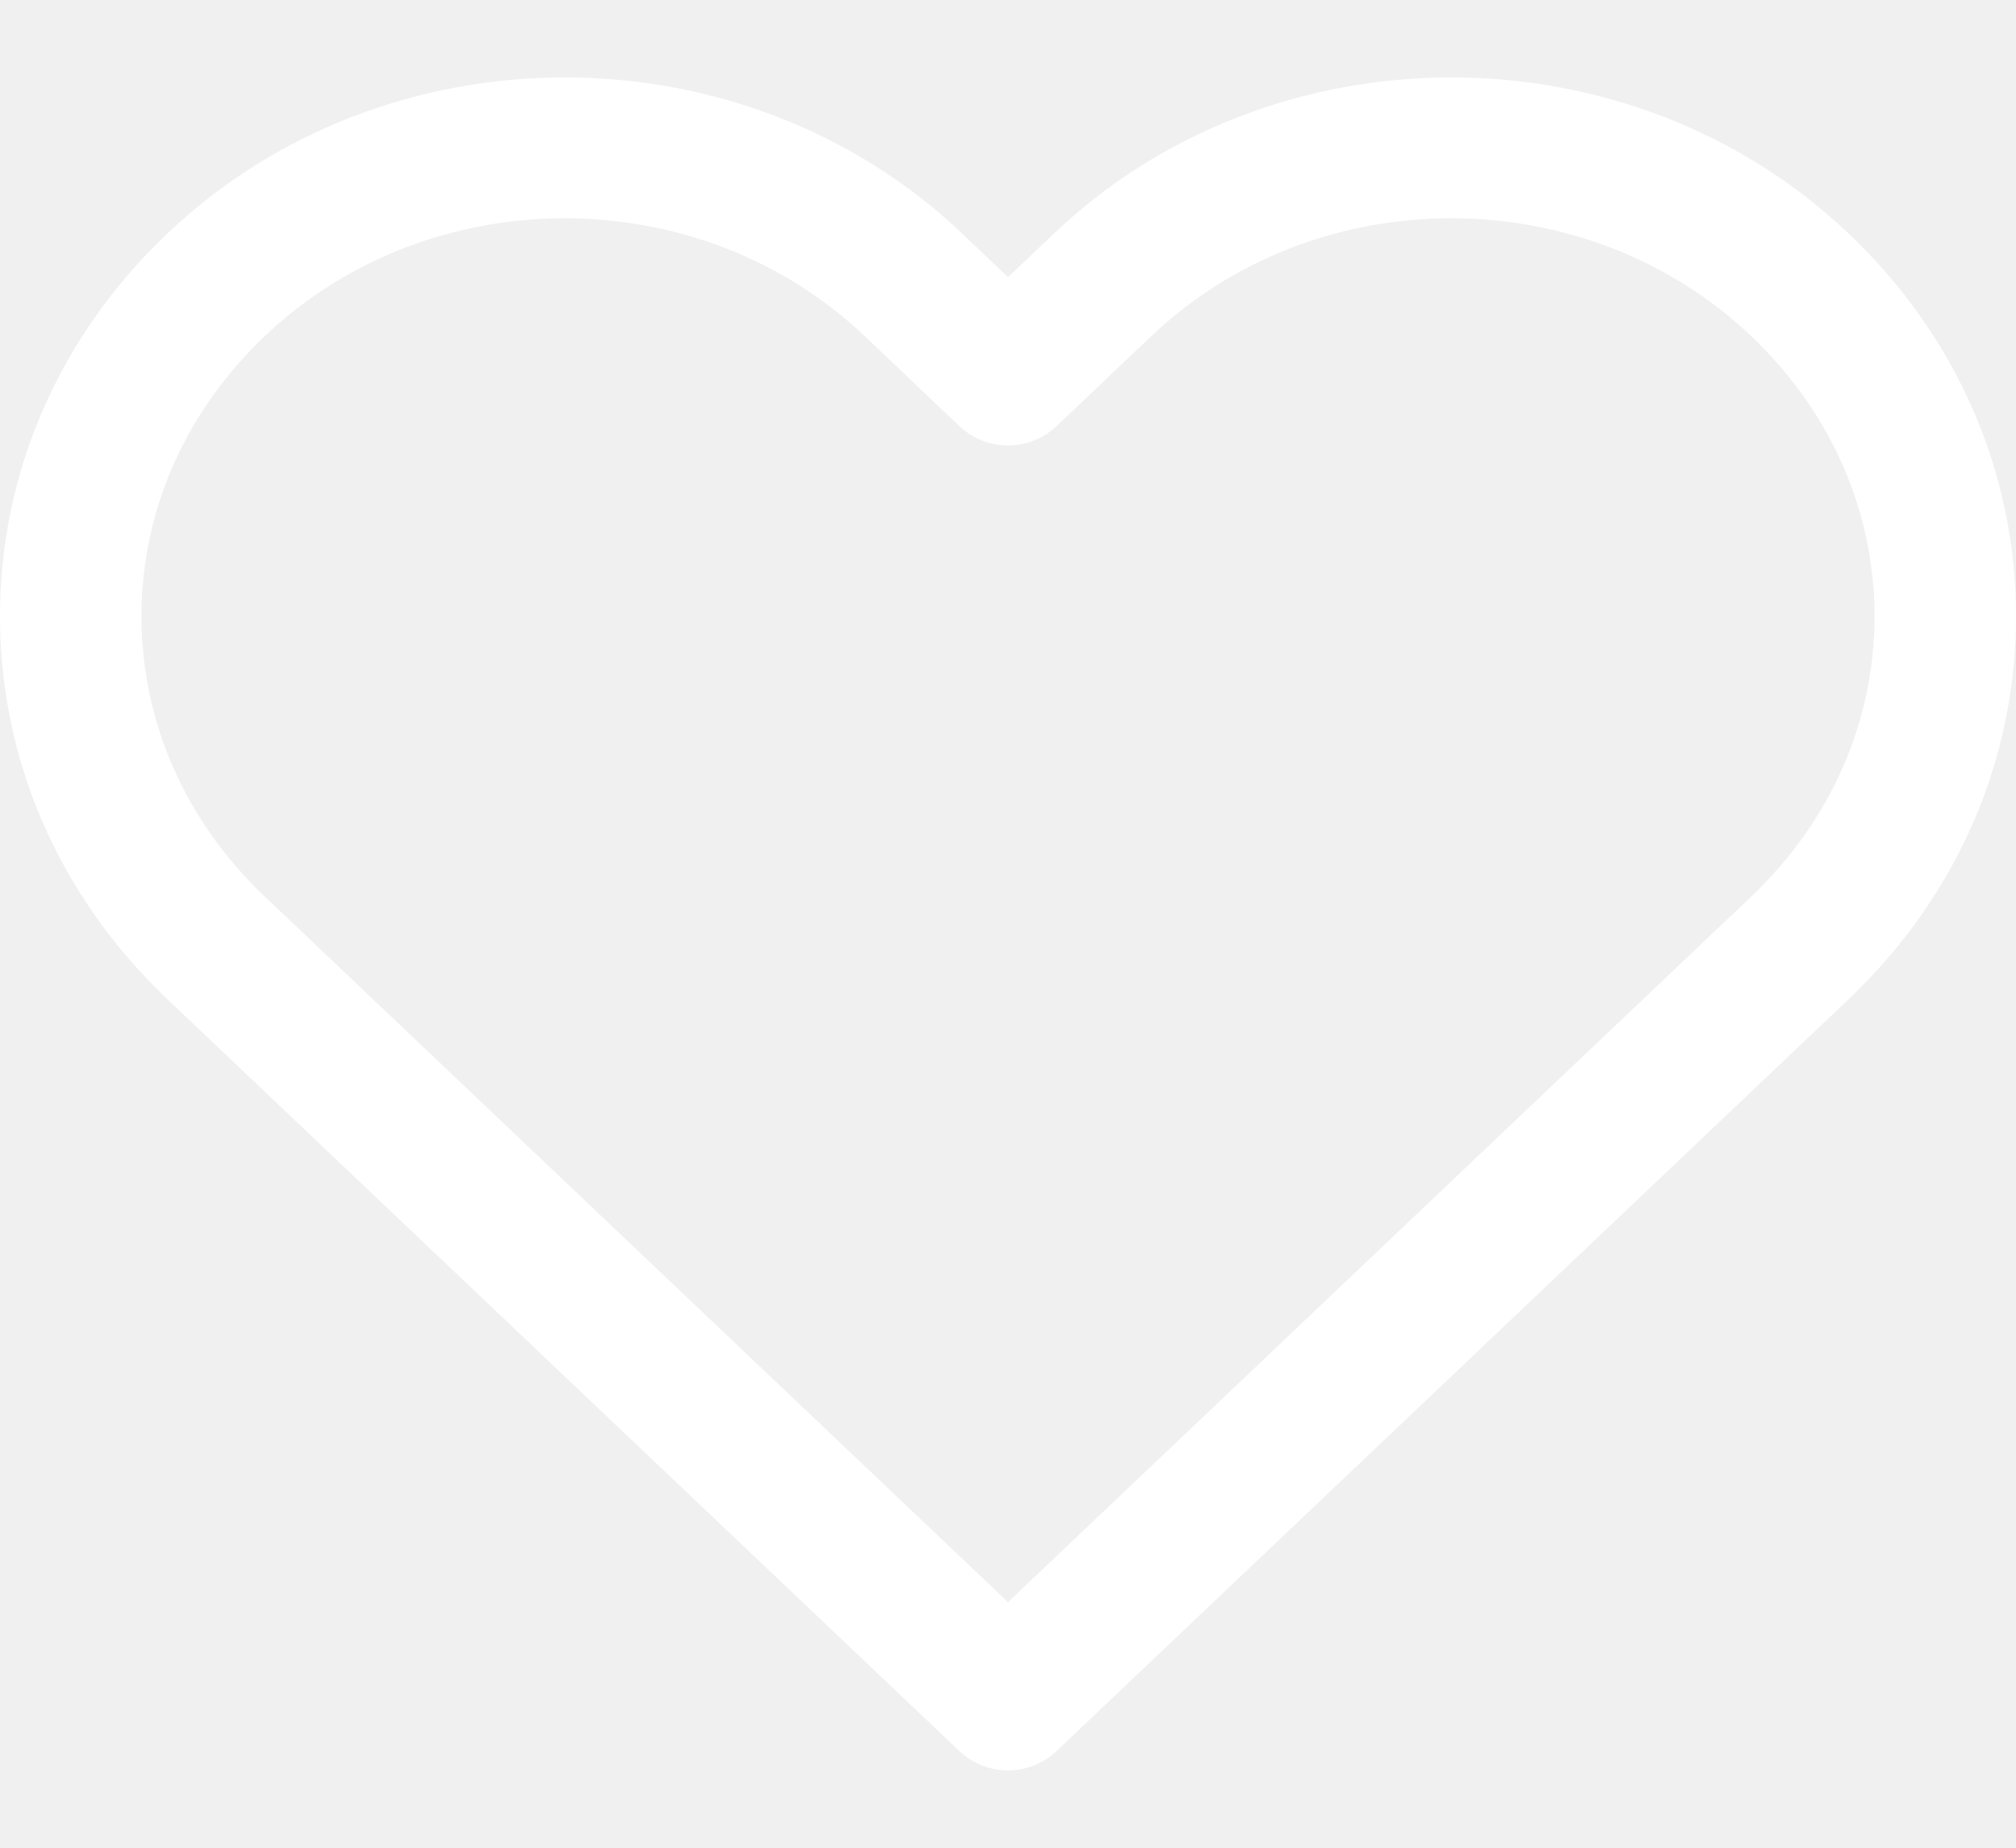
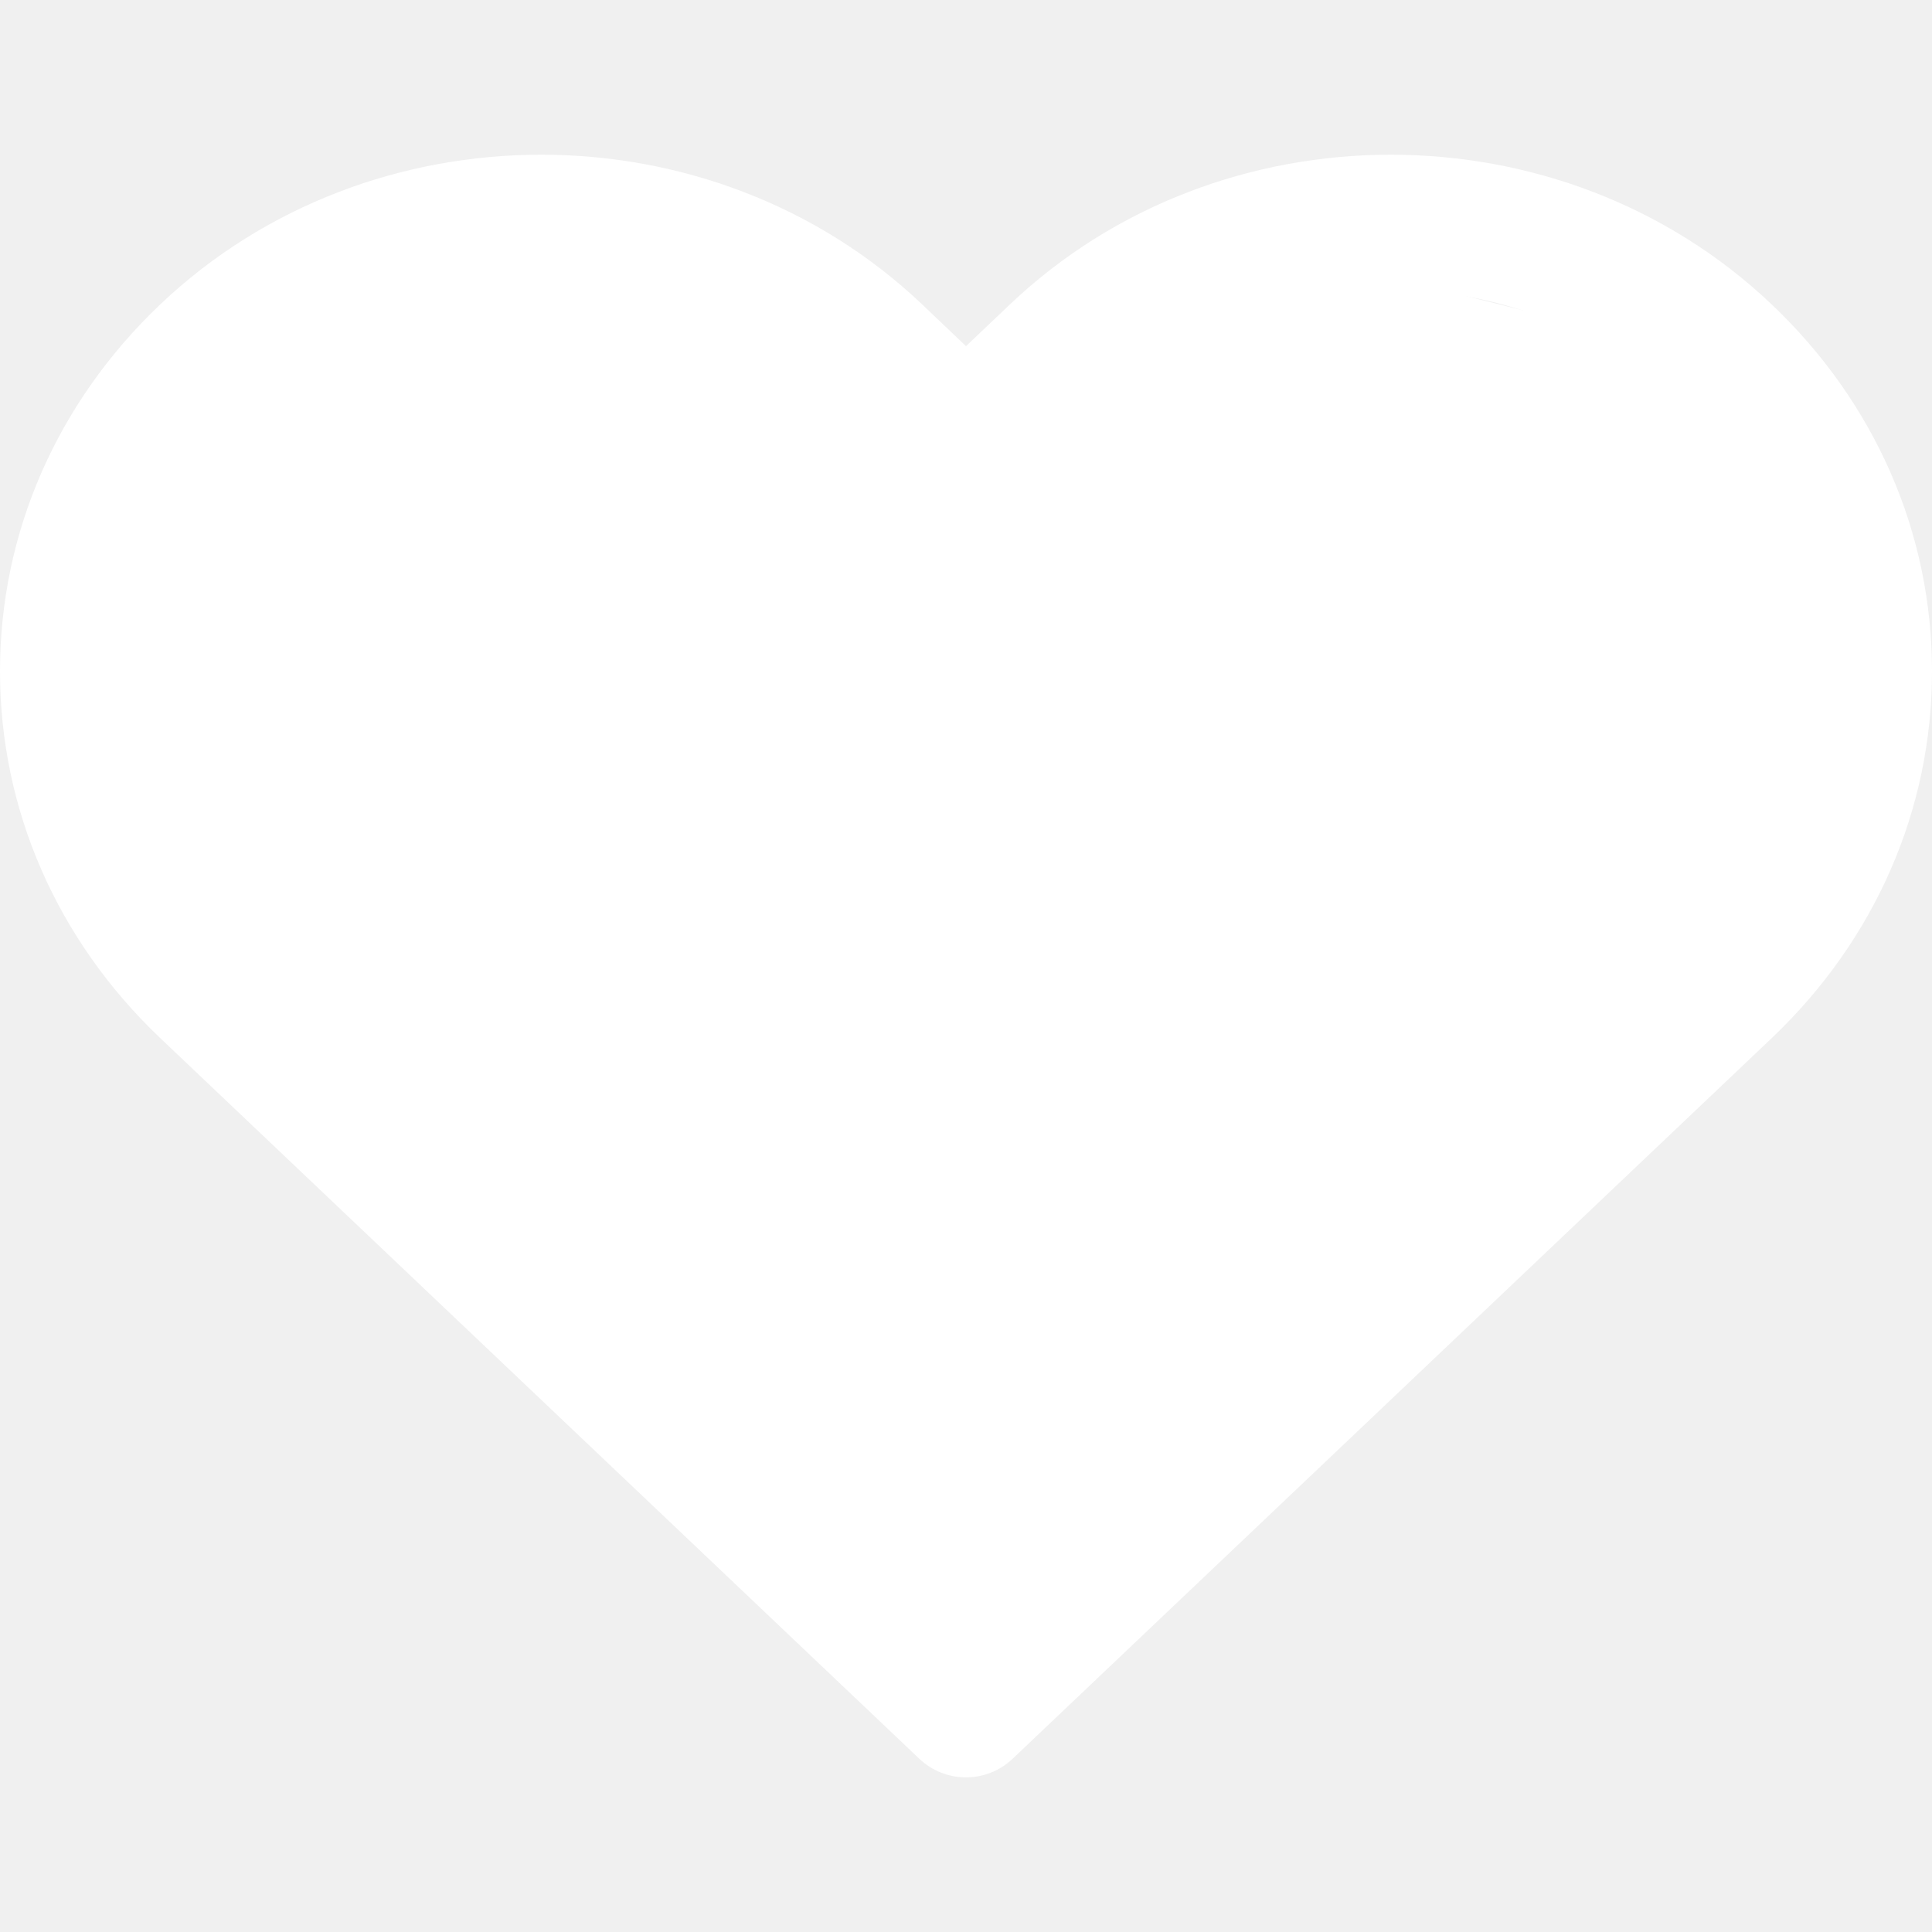
- <svg xmlns="http://www.w3.org/2000/svg" width="24" height="22" viewBox="0 0 24 22" fill="none">
-   <path d="M22.012 2.785C19.402 0.301 15.154 0.301 12.543 2.784L12 3.3L11.458 2.784C8.847 0.301 4.599 0.301 1.988 2.784C0.706 4.004 0 5.621 0 7.338C0 9.056 0.706 10.673 1.988 11.893L11.42 20.848C11.583 21.002 11.791 21.079 12 21.079C12.209 21.079 12.417 21.002 12.58 20.847L22.012 11.893C23.294 10.673 24 9.056 24 7.338C24 5.621 23.294 4.004 22.012 2.785ZM20.851 10.672L12 19.076L3.149 10.672C2.204 9.774 1.684 8.59 1.684 7.338C1.684 6.087 2.204 4.903 3.149 4.005C4.134 3.067 5.428 2.599 6.723 2.599C8.017 2.599 9.312 3.068 10.297 4.005L11.42 5.072C11.745 5.381 12.255 5.381 12.58 5.072L13.703 4.005C15.674 2.13 18.88 2.13 20.851 4.005C21.795 4.903 22.316 6.087 22.316 7.338C22.316 8.59 21.795 9.774 20.851 10.672Z" fill="white" />
+ <svg xmlns="http://www.w3.org/2000/svg" width="24" height="24" viewBox="0 0 24 24" fill="none">
+   <path d="M5 3L9 3.5L12 5L15.5 3L21.5 4.5L23 9.5L18 15.5L12 21L5 15L1 10L1.5 5.5L5 3Z" fill="white" />
+   <path d="M22.012 3.785C19.402 1.301 15.154 1.301 12.543 3.784L12 4.3L11.458 3.784C8.847 1.301 4.599 1.301 1.988 3.784C0.706 5.004 0 6.621 0 8.338C0 10.056 0.706 11.673 1.988 12.893L11.42 21.848C11.583 22.002 11.791 22.079 12 22.079C12.209 22.079 12.417 22.002 12.58 21.847L22.012 12.893C23.294 11.673 24 10.056 24 8.338C24 6.621 23.294 5.004 22.012 3.785ZM20.851 11.672L12 20.076L3.149 11.672C2.204 10.774 1.684 9.59 1.684 8.338C1.684 7.087 2.204 5.903 3.149 5.005C4.134 4.067 5.428 3.599 6.723 3.599C8.017 3.599 9.312 4.068 10.297 5.005L11.42 6.072C11.745 6.381 12.255 6.381 12.58 6.072L13.703 5.005C15.674 3.13 18.88 3.13 20.851 5.005C21.795 5.903 22.316 7.087 22.316 8.338C22.316 9.59 21.795 10.774 20.851 11.672Z" fill="white" />
</svg>
